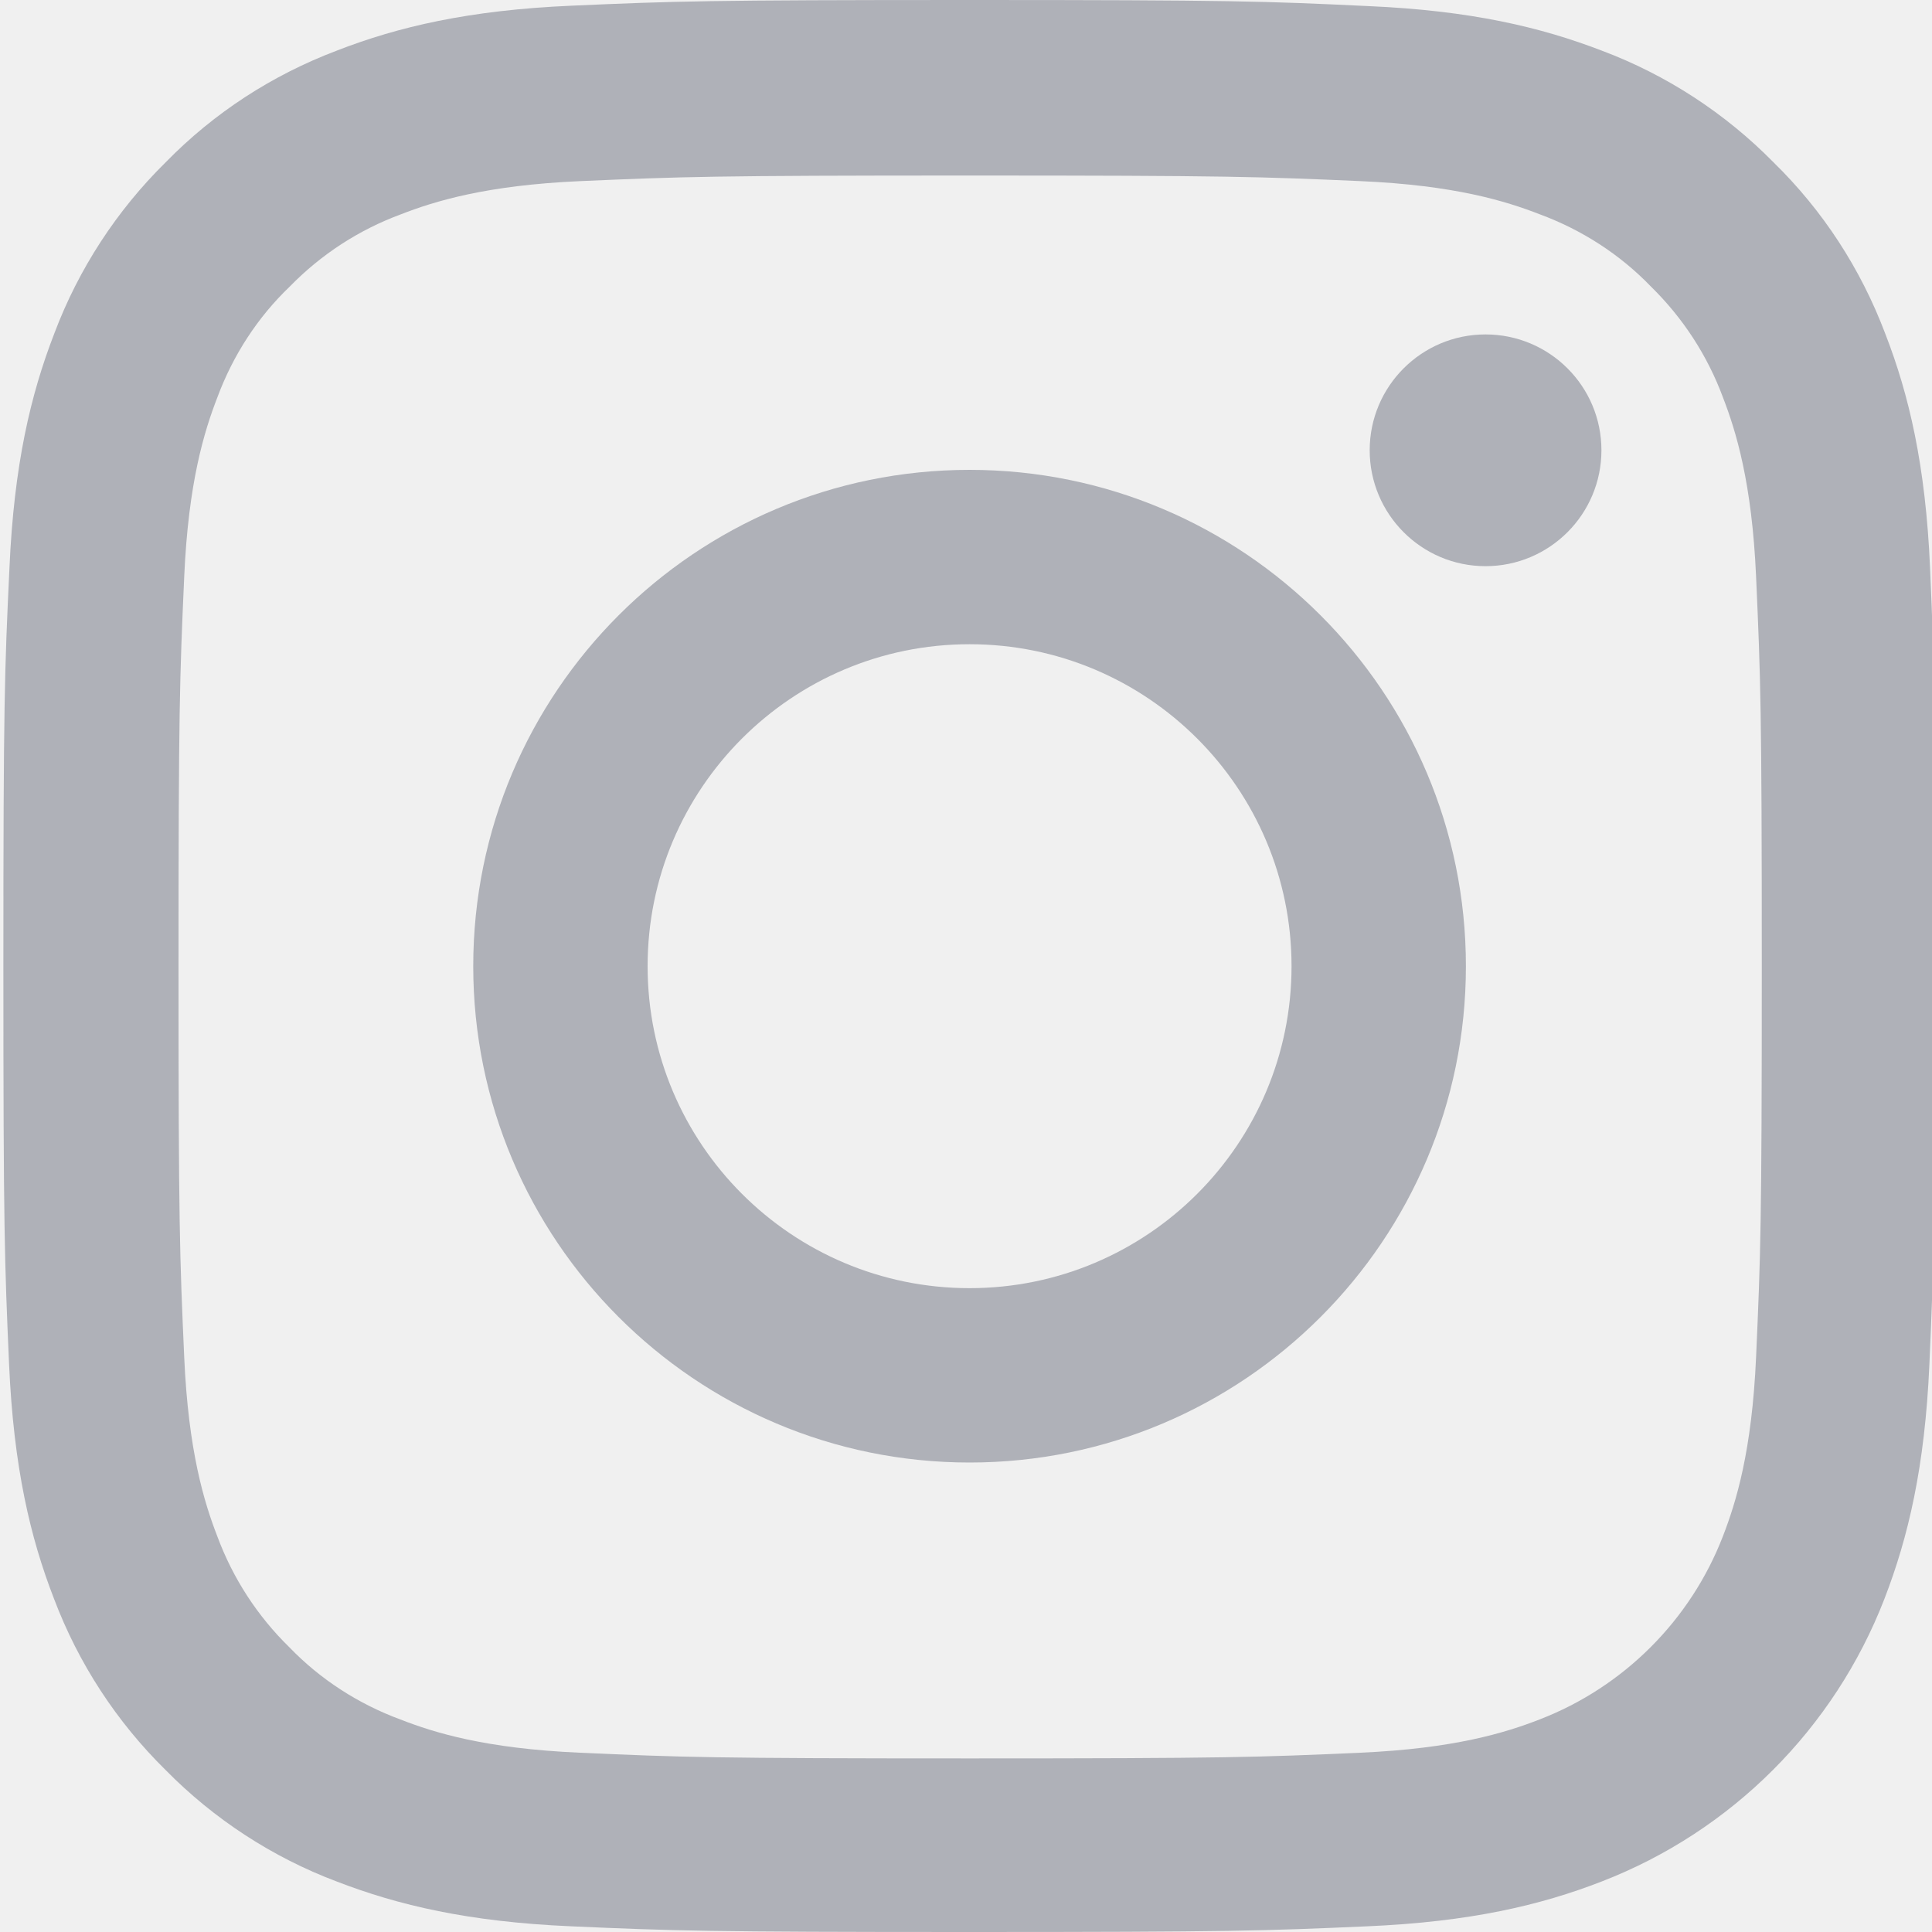
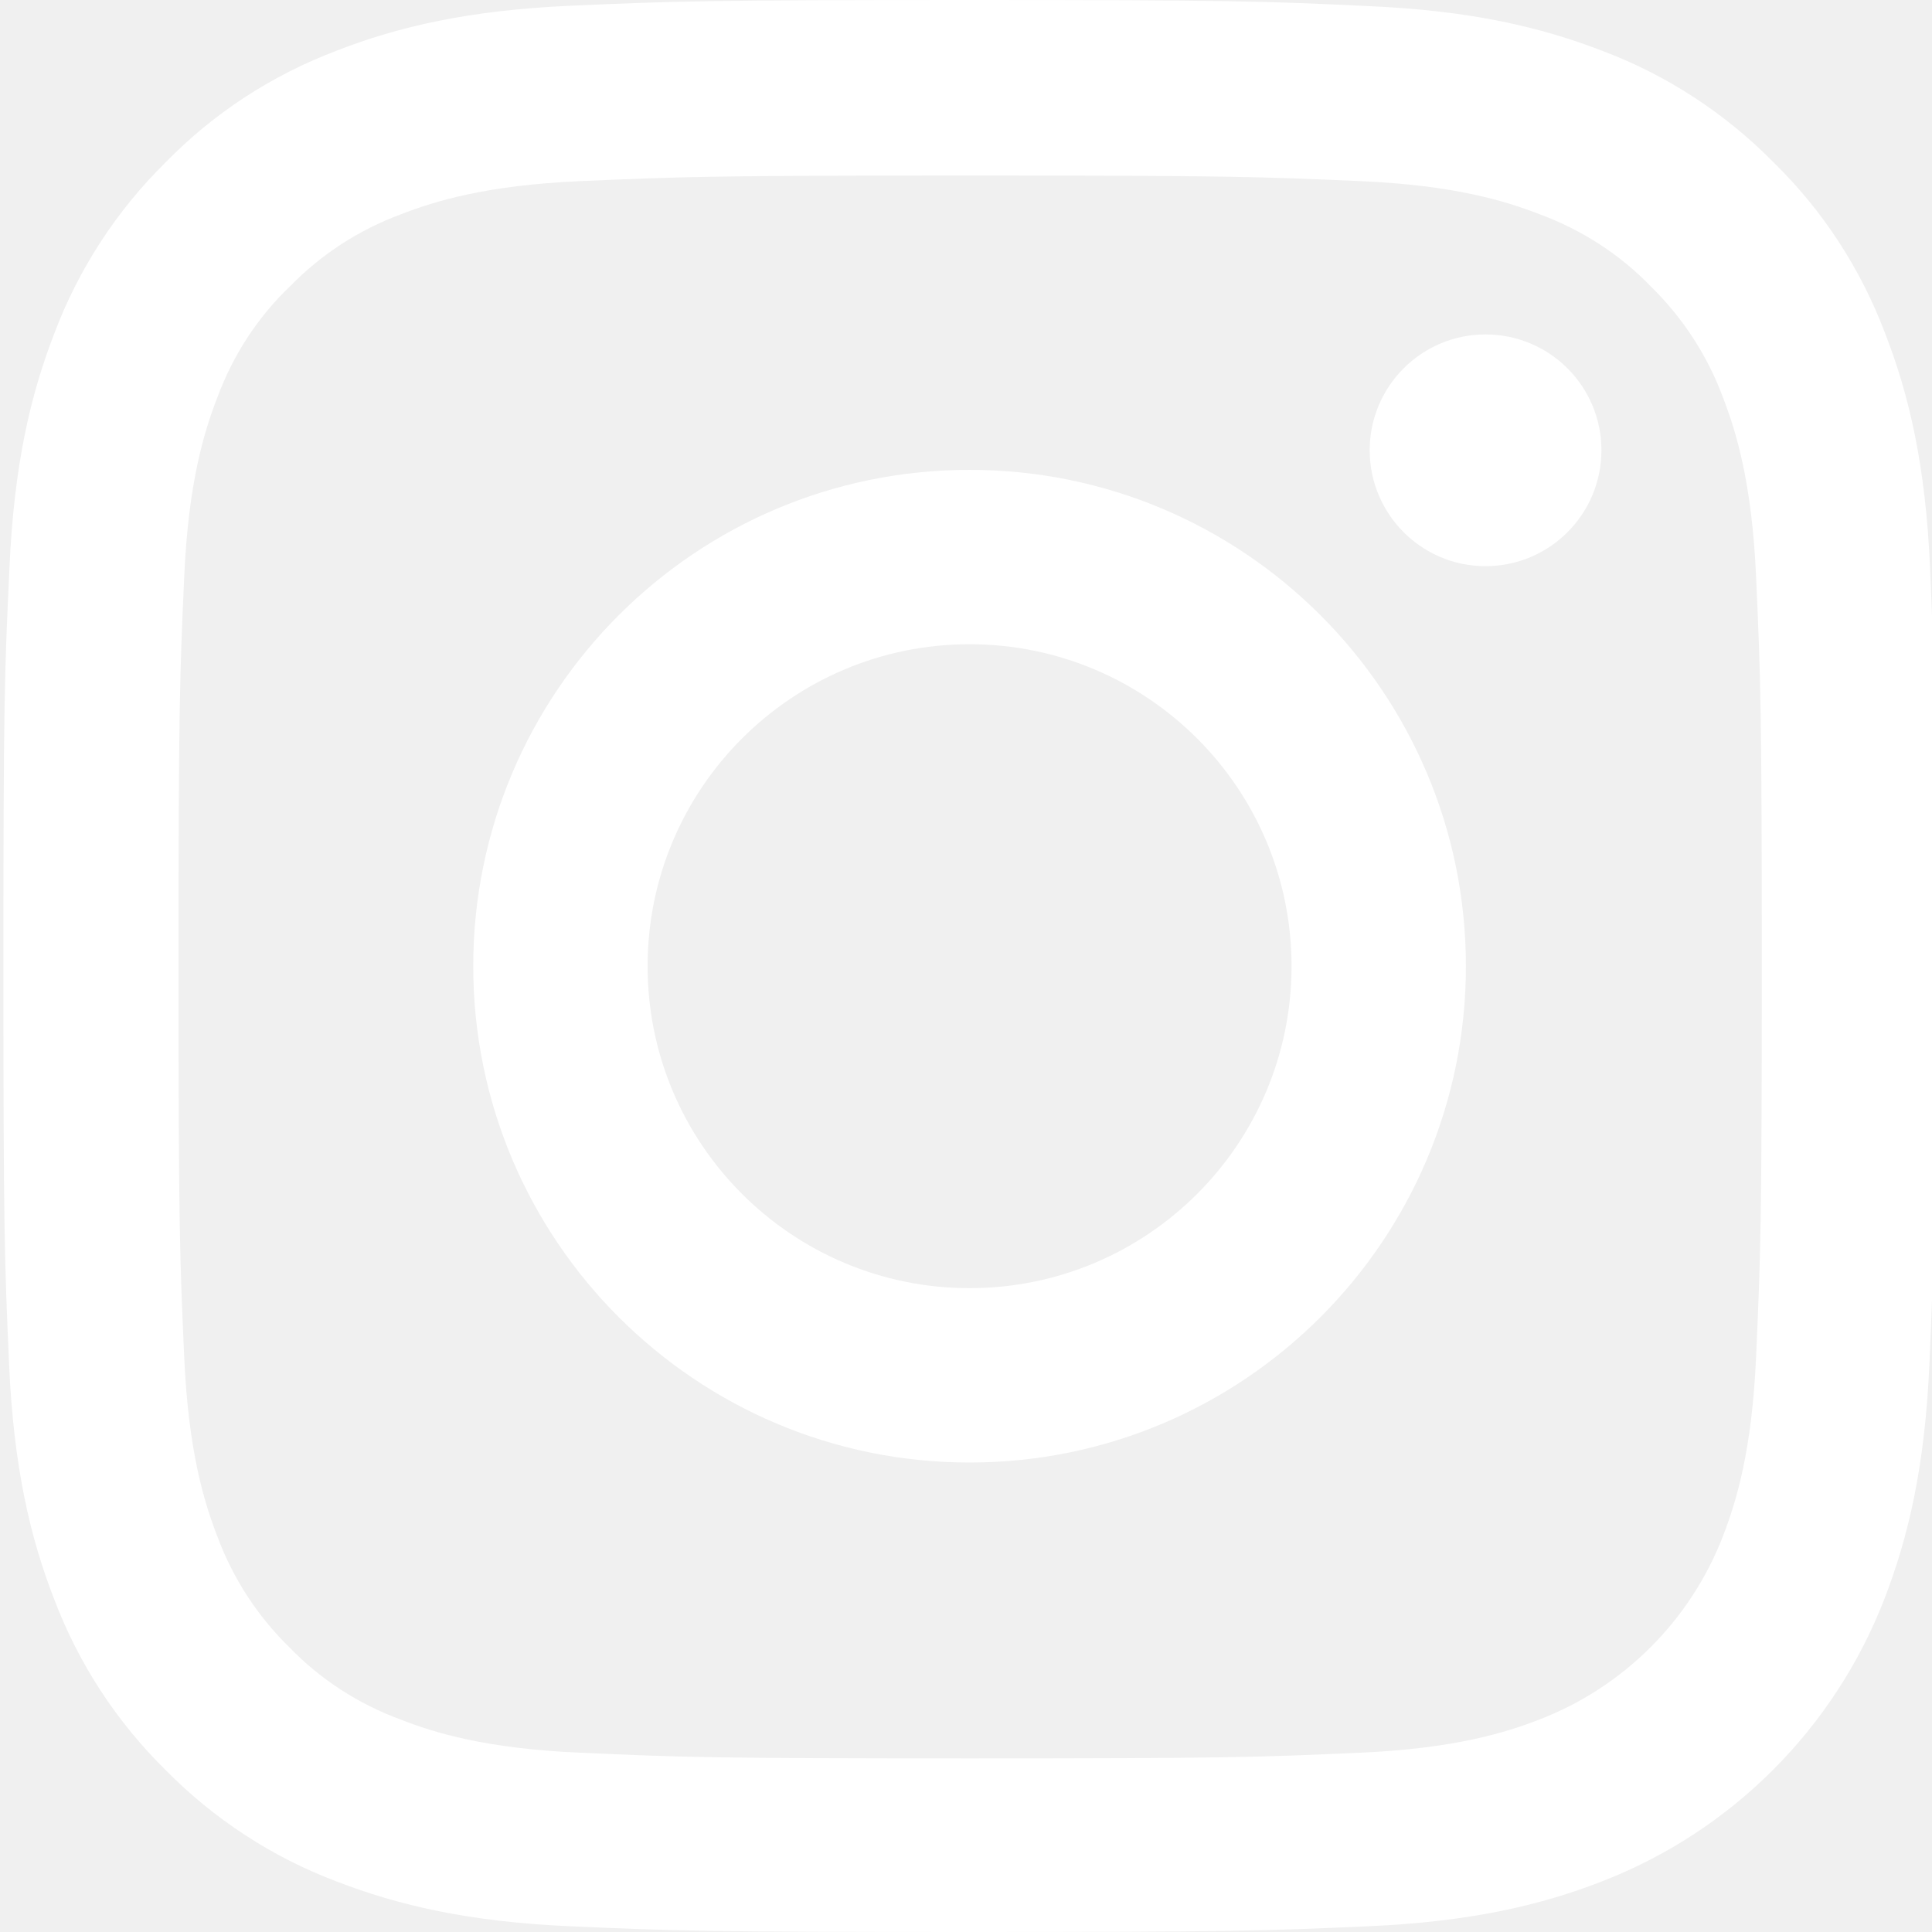
<svg xmlns="http://www.w3.org/2000/svg" width="20" height="20" viewBox="0 0 20 20" fill="none">
  <g clip-path="url(#clip0)">
-     <path d="M19.98 5.88C19.934 4.817 19.762 4.087 19.516 3.454C19.262 2.782 18.871 2.18 18.359 1.68C17.859 1.172 17.253 0.777 16.589 0.527C15.952 0.281 15.226 0.109 14.163 0.063C13.092 0.012 12.752 0 10.037 0C7.322 0 6.982 0.012 5.915 0.059C4.853 0.105 4.122 0.277 3.489 0.523C2.817 0.777 2.215 1.168 1.715 1.68C1.207 2.18 0.813 2.786 0.563 3.45C0.316 4.087 0.145 4.813 0.098 5.876C0.047 6.947 0.035 7.287 0.035 10.002C0.035 12.717 0.047 13.057 0.094 14.124C0.141 15.187 0.313 15.917 0.559 16.55C0.813 17.222 1.207 17.824 1.715 18.324C2.215 18.832 2.821 19.227 3.485 19.477C4.122 19.723 4.849 19.895 5.911 19.941C6.978 19.988 7.318 20 10.033 20C12.749 20 13.088 19.988 14.155 19.941C15.218 19.895 15.948 19.723 16.581 19.477C17.925 18.957 18.988 17.894 19.508 16.55C19.754 15.913 19.926 15.187 19.973 14.124C20.02 13.057 20.031 12.717 20.031 10.002C20.031 7.287 20.027 6.947 19.98 5.88ZM18.179 14.046C18.136 15.023 17.972 15.55 17.836 15.902C17.5 16.773 16.808 17.464 15.937 17.8C15.585 17.937 15.054 18.101 14.081 18.144C13.026 18.191 12.71 18.203 10.041 18.203C7.373 18.203 7.052 18.191 6.001 18.144C5.024 18.101 4.497 17.937 4.145 17.8C3.712 17.64 3.317 17.386 2.997 17.054C2.665 16.73 2.411 16.339 2.25 15.905C2.114 15.554 1.95 15.023 1.907 14.05C1.86 12.995 1.848 12.678 1.848 10.01C1.848 7.341 1.86 7.021 1.907 5.97C1.95 4.993 2.114 4.466 2.25 4.114C2.411 3.68 2.665 3.286 3.001 2.965C3.325 2.633 3.716 2.379 4.149 2.219C4.501 2.082 5.032 1.918 6.005 1.875C7.06 1.829 7.377 1.817 10.045 1.817C12.717 1.817 13.034 1.829 14.085 1.875C15.062 1.918 15.589 2.082 15.941 2.219C16.374 2.379 16.769 2.633 17.089 2.965C17.421 3.29 17.675 3.68 17.836 4.114C17.972 4.466 18.136 4.997 18.179 5.97C18.226 7.025 18.238 7.341 18.238 10.01C18.238 12.678 18.226 12.991 18.179 14.046Z" fill="#AFB1B8" />
-     <path d="M10.037 4.864C7.201 4.864 4.899 7.165 4.899 10.002C4.899 12.838 7.201 15.14 10.037 15.14C12.874 15.14 15.175 12.838 15.175 10.002C15.175 7.165 12.874 4.864 10.037 4.864ZM10.037 13.335C8.197 13.335 6.704 11.842 6.704 10.002C6.704 8.162 8.197 6.669 10.037 6.669C11.877 6.669 13.37 8.162 13.37 10.002C13.37 11.842 11.877 13.335 10.037 13.335Z" fill="#AFB1B8" />
-     <path d="M16.578 4.661C16.578 5.323 16.041 5.861 15.378 5.861C14.716 5.861 14.179 5.323 14.179 4.661C14.179 3.999 14.716 3.462 15.378 3.462C16.041 3.462 16.578 3.999 16.578 4.661Z" fill="#AFB1B8" />
+     <path d="M19.98 5.88C19.934 4.817 19.762 4.087 19.516 3.454C19.262 2.782 18.871 2.18 18.359 1.68C17.859 1.172 17.253 0.777 16.589 0.527C15.952 0.281 15.226 0.109 14.163 0.063C13.092 0.012 12.752 0 10.037 0C7.322 0 6.982 0.012 5.915 0.059C4.853 0.105 4.122 0.277 3.489 0.523C2.817 0.777 2.215 1.168 1.715 1.68C1.207 2.18 0.813 2.786 0.563 3.45C0.316 4.087 0.145 4.813 0.098 5.876C0.047 6.947 0.035 7.287 0.035 10.002C0.035 12.717 0.047 13.057 0.094 14.124C0.141 15.187 0.313 15.917 0.559 16.55C0.813 17.222 1.207 17.824 1.715 18.324C2.215 18.832 2.821 19.227 3.485 19.477C4.122 19.723 4.849 19.895 5.911 19.941C6.978 19.988 7.318 20 10.033 20C12.749 20 13.088 19.988 14.155 19.941C15.218 19.895 15.948 19.723 16.581 19.477C17.925 18.957 18.988 17.894 19.508 16.55C19.754 15.913 19.926 15.187 19.973 14.124C20.02 13.057 20.031 12.717 20.031 10.002C20.031 7.287 20.027 6.947 19.98 5.88ZM18.179 14.046C18.136 15.023 17.972 15.55 17.836 15.902C17.5 16.773 16.808 17.464 15.937 17.8C15.585 17.937 15.054 18.101 14.081 18.144C13.026 18.191 12.71 18.203 10.041 18.203C7.373 18.203 7.052 18.191 6.001 18.144C5.024 18.101 4.497 17.937 4.145 17.8C3.712 17.64 3.317 17.386 2.997 17.054C2.665 16.73 2.411 16.339 2.25 15.905C2.114 15.554 1.95 15.023 1.907 14.05C1.86 12.995 1.848 12.678 1.848 10.01C1.848 7.341 1.86 7.021 1.907 5.97C1.95 4.993 2.114 4.466 2.25 4.114C2.411 3.68 2.665 3.286 3.001 2.965C3.325 2.633 3.716 2.379 4.149 2.219C4.501 2.082 5.032 1.918 6.005 1.875C7.06 1.829 7.377 1.817 10.045 1.817C12.717 1.817 13.034 1.829 14.085 1.875C15.062 1.918 15.589 2.082 15.941 2.219C16.374 2.379 16.769 2.633 17.089 2.965C17.421 3.29 17.675 3.68 17.836 4.114C17.972 4.466 18.136 4.997 18.179 5.97C18.226 7.025 18.238 7.341 18.238 10.01C18.238 12.678 18.226 12.991 18.179 14.046Z" fill="white" />
+     <path d="M10.037 4.864C7.201 4.864 4.899 7.165 4.899 10.002C4.899 12.838 7.201 15.14 10.037 15.14C12.874 15.14 15.175 12.838 15.175 10.002C15.175 7.165 12.874 4.864 10.037 4.864ZM10.037 13.335C8.197 13.335 6.704 11.842 6.704 10.002C6.704 8.162 8.197 6.669 10.037 6.669C11.877 6.669 13.37 8.162 13.37 10.002C13.37 11.842 11.877 13.335 10.037 13.335Z" fill="white" />
+     <path d="M16.578 4.661C16.578 5.323 16.041 5.861 15.378 5.861C14.716 5.861 14.179 5.323 14.179 4.661C14.179 3.999 14.716 3.462 15.378 3.462C16.041 3.462 16.578 3.999 16.578 4.661Z" fill="white" />
  </g>
  <defs>
    <clipPath id="clip0">
      <rect width="20" height="20" fill="white" />
    </clipPath>
  </defs>
</svg>
